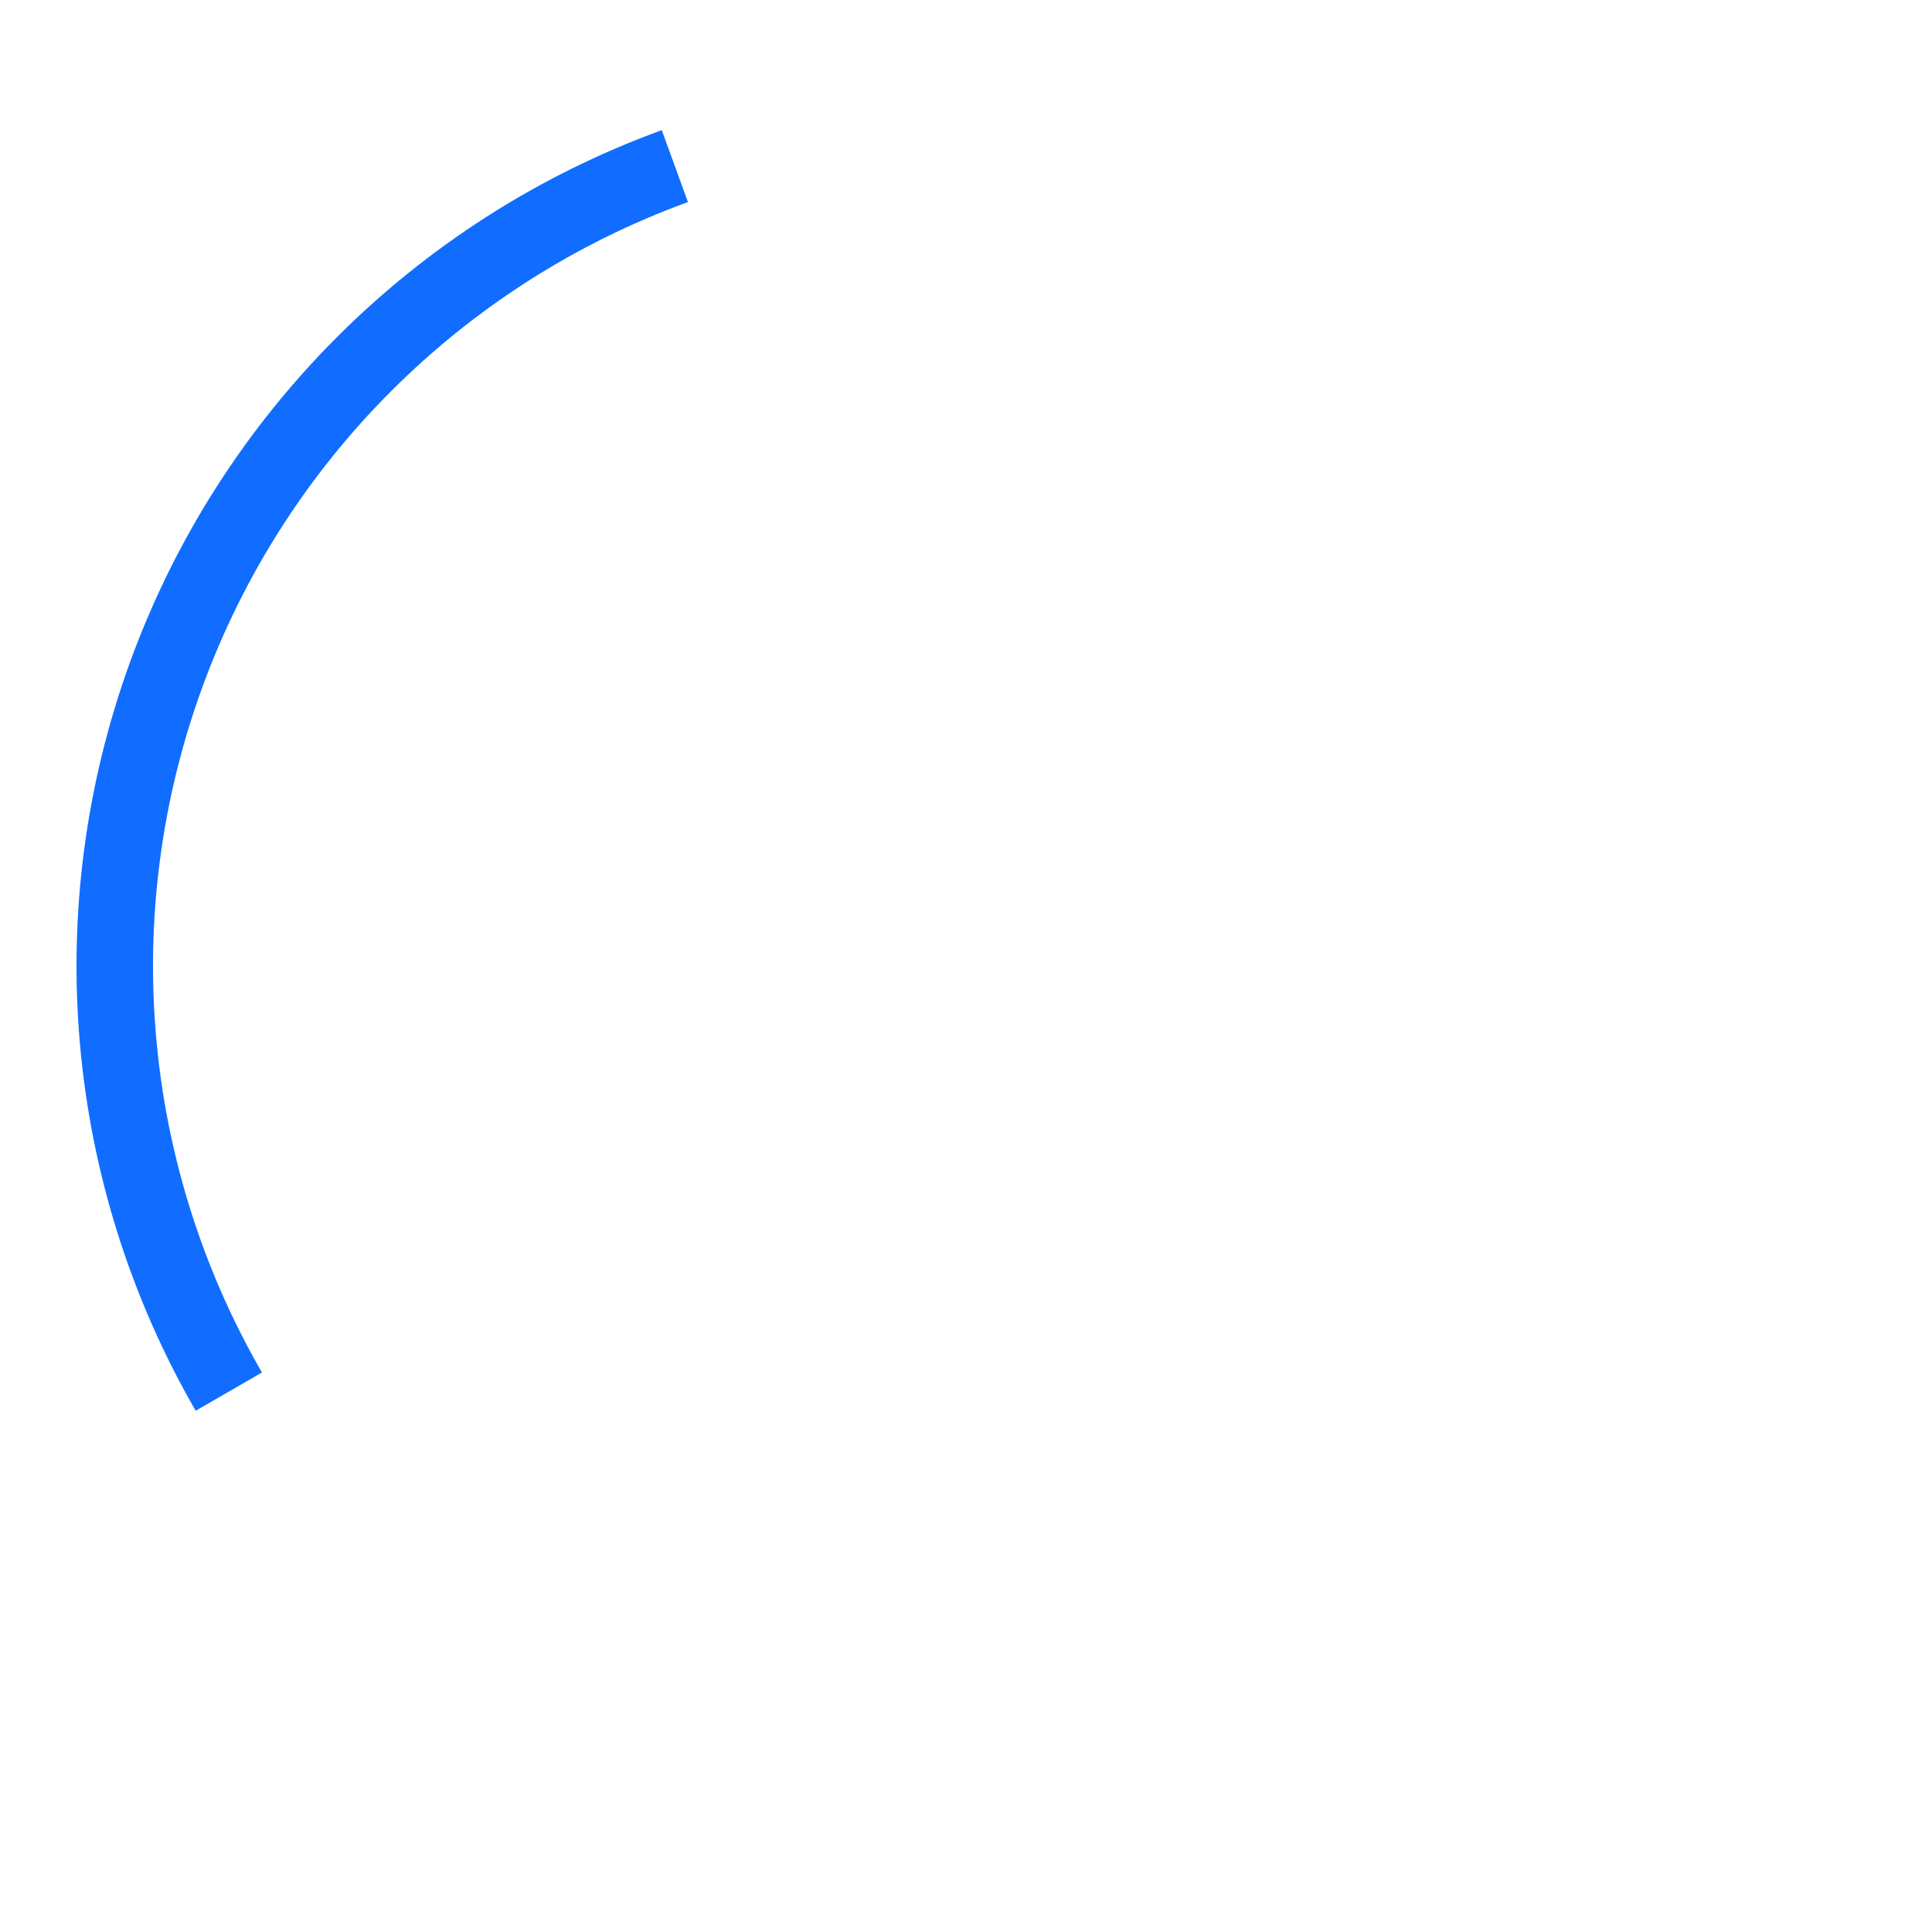
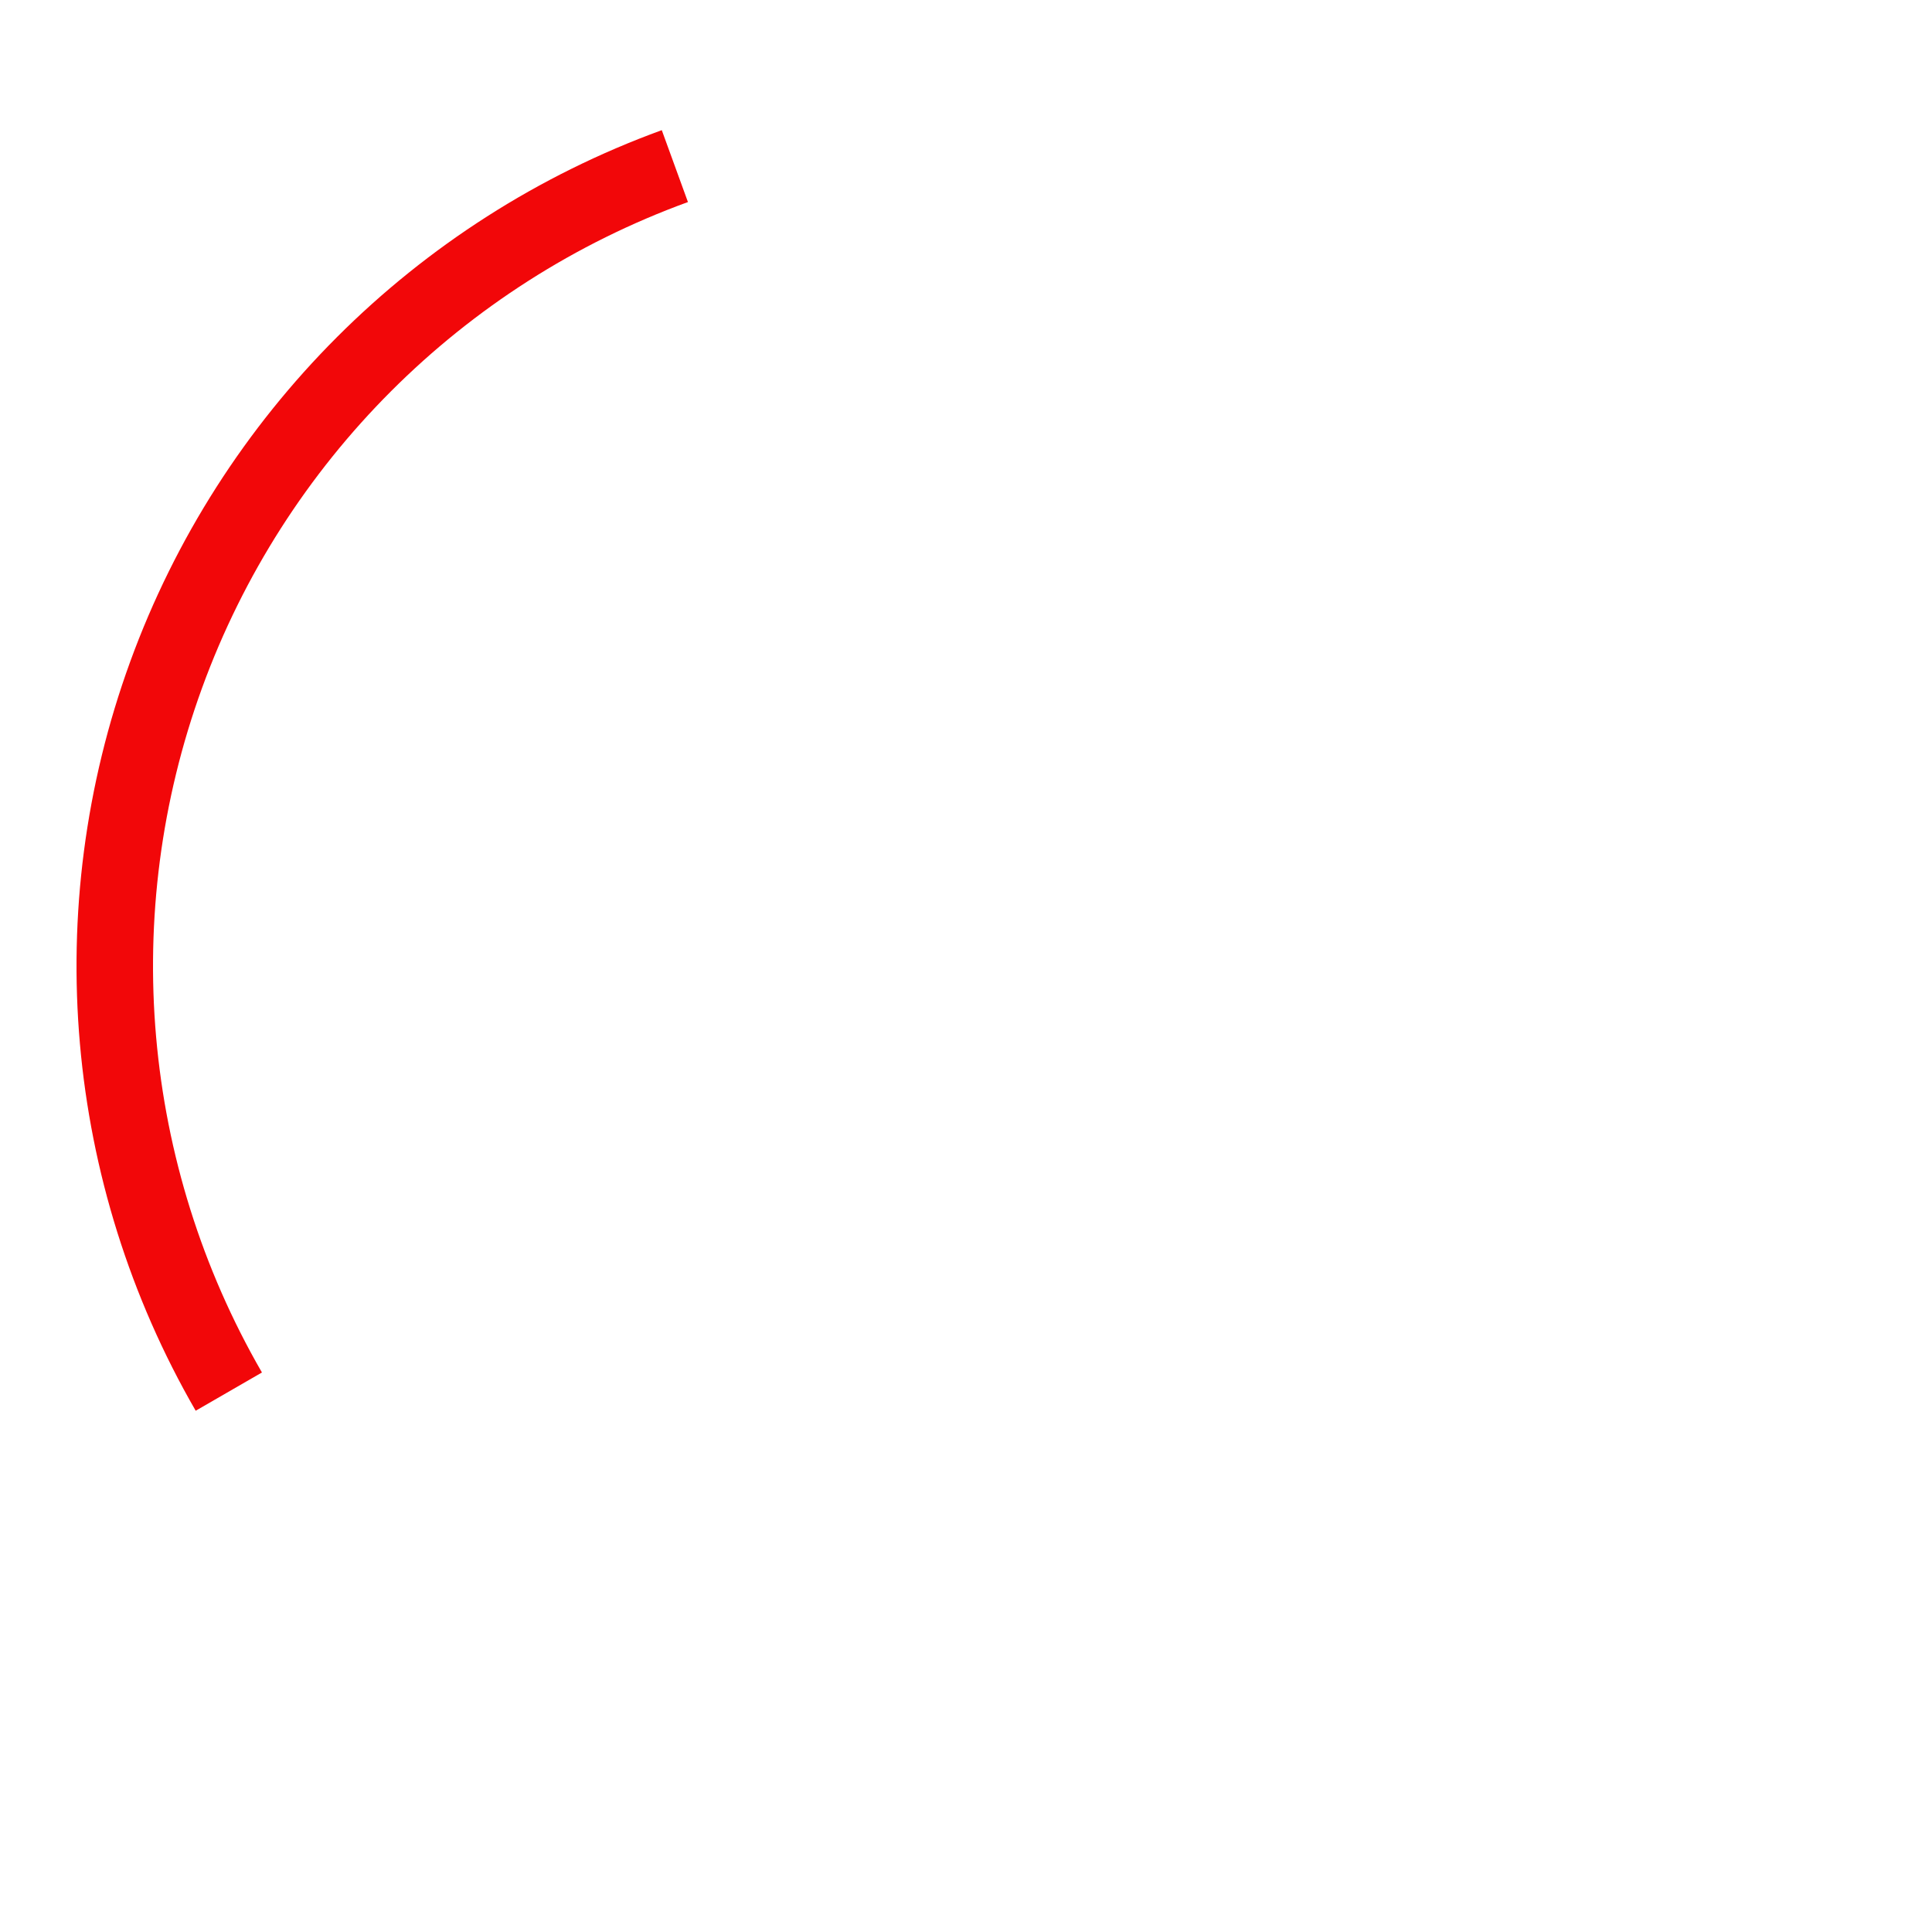
<svg xmlns="http://www.w3.org/2000/svg" version="1.1" id="svg2" width="404" height="404" viewBox="0 0 404 404">
  <defs id="defs6">
    </defs>
  <g id="layer3" style="display:inline" transform="translate(-198,-98)">
-     <path style="color:#000000;font-style:normal;font-variant:normal;font-weight:normal;font-stretch:normal;font-size:medium;line-height:normal;font-family:sans-serif;font-variant-ligatures:normal;font-variant-position:normal;font-variant-caps:normal;font-variant-numeric:normal;font-variant-alternates:normal;font-feature-settings:normal;text-indent:0;text-align:start;text-decoration:none;text-decoration-line:none;text-decoration-style:solid;text-decoration-color:#000000;letter-spacing:normal;word-spacing:normal;text-transform:none;writing-mode:lr-tb;direction:ltr;text-orientation:mixed;dominant-baseline:auto;baseline-shift:baseline;text-anchor:start;white-space:normal;shape-padding:0;clip-rule:nonzero;display:inline;overflow:visible;visibility:visible;opacity:1;isolation:auto;mix-blend-mode:normal;color-interpolation:sRGB;color-interpolation-filters:linearRGB;solid-color:#000000;solid-opacity:1;vector-effect:none;fill:#106dff;fill-opacity:1;fill-rule:nonzero;stroke:none;stroke-width:16;stroke-linecap:butt;stroke-linejoin:miter;stroke-miterlimit:4;stroke-dasharray:none;stroke-dashoffset:0;stroke-opacity:1;color-rendering:auto;image-rendering:auto;shape-rendering:auto;text-rendering:auto;enable-background:accumulate" d="M 336.385,125.217 C 284.725,144.019 244.019,184.725 225.217,236.385 206.414,288.044 211.432,345.39 238.92,393 l 13.855,-8 C 227.647,341.477 223.063,289.083 240.252,241.857 c 17.189,-47.225 54.38,-84.417 101.605,-101.605 z" id="path845" />
+     <path style="color:#000000;font-style:normal;font-variant:normal;font-weight:normal;font-stretch:normal;font-size:medium;line-height:normal;font-family:sans-serif;font-variant-ligatures:normal;font-variant-position:normal;font-variant-caps:normal;font-variant-numeric:normal;font-variant-alternates:normal;font-feature-settings:normal;text-indent:0;text-align:start;text-decoration:none;text-decoration-line:none;text-decoration-style:solid;text-decoration-color:#000000;letter-spacing:normal;word-spacing:normal;text-transform:none;writing-mode:lr-tb;direction:ltr;text-orientation:mixed;dominant-baseline:auto;baseline-shift:baseline;text-anchor:start;white-space:normal;shape-padding:0;clip-rule:nonzero;display:inline;overflow:visible;visibility:visible;opacity:1;isolation:auto;mix-blend-mode:normal;color-interpolation:sRGB;color-interpolation-filters:linearRGB;solid-color:#000000;solid-opacity:1;vector-effect:none;fill:#f20709;fill-opacity:1;fill-rule:nonzero;stroke:none;stroke-width:16;stroke-linecap:butt;stroke-linejoin:miter;stroke-miterlimit:4;stroke-dasharray:none;stroke-dashoffset:0;stroke-opacity:1;color-rendering:auto;image-rendering:auto;shape-rendering:auto;text-rendering:auto;enable-background:accumulate" d="M 336.385,125.217 C 284.725,144.019 244.019,184.725 225.217,236.385 206.414,288.044 211.432,345.39 238.92,393 l 13.855,-8 C 227.647,341.477 223.063,289.083 240.252,241.857 c 17.189,-47.225 54.38,-84.417 101.605,-101.605 z" id="path845" />
  </g>
</svg>
